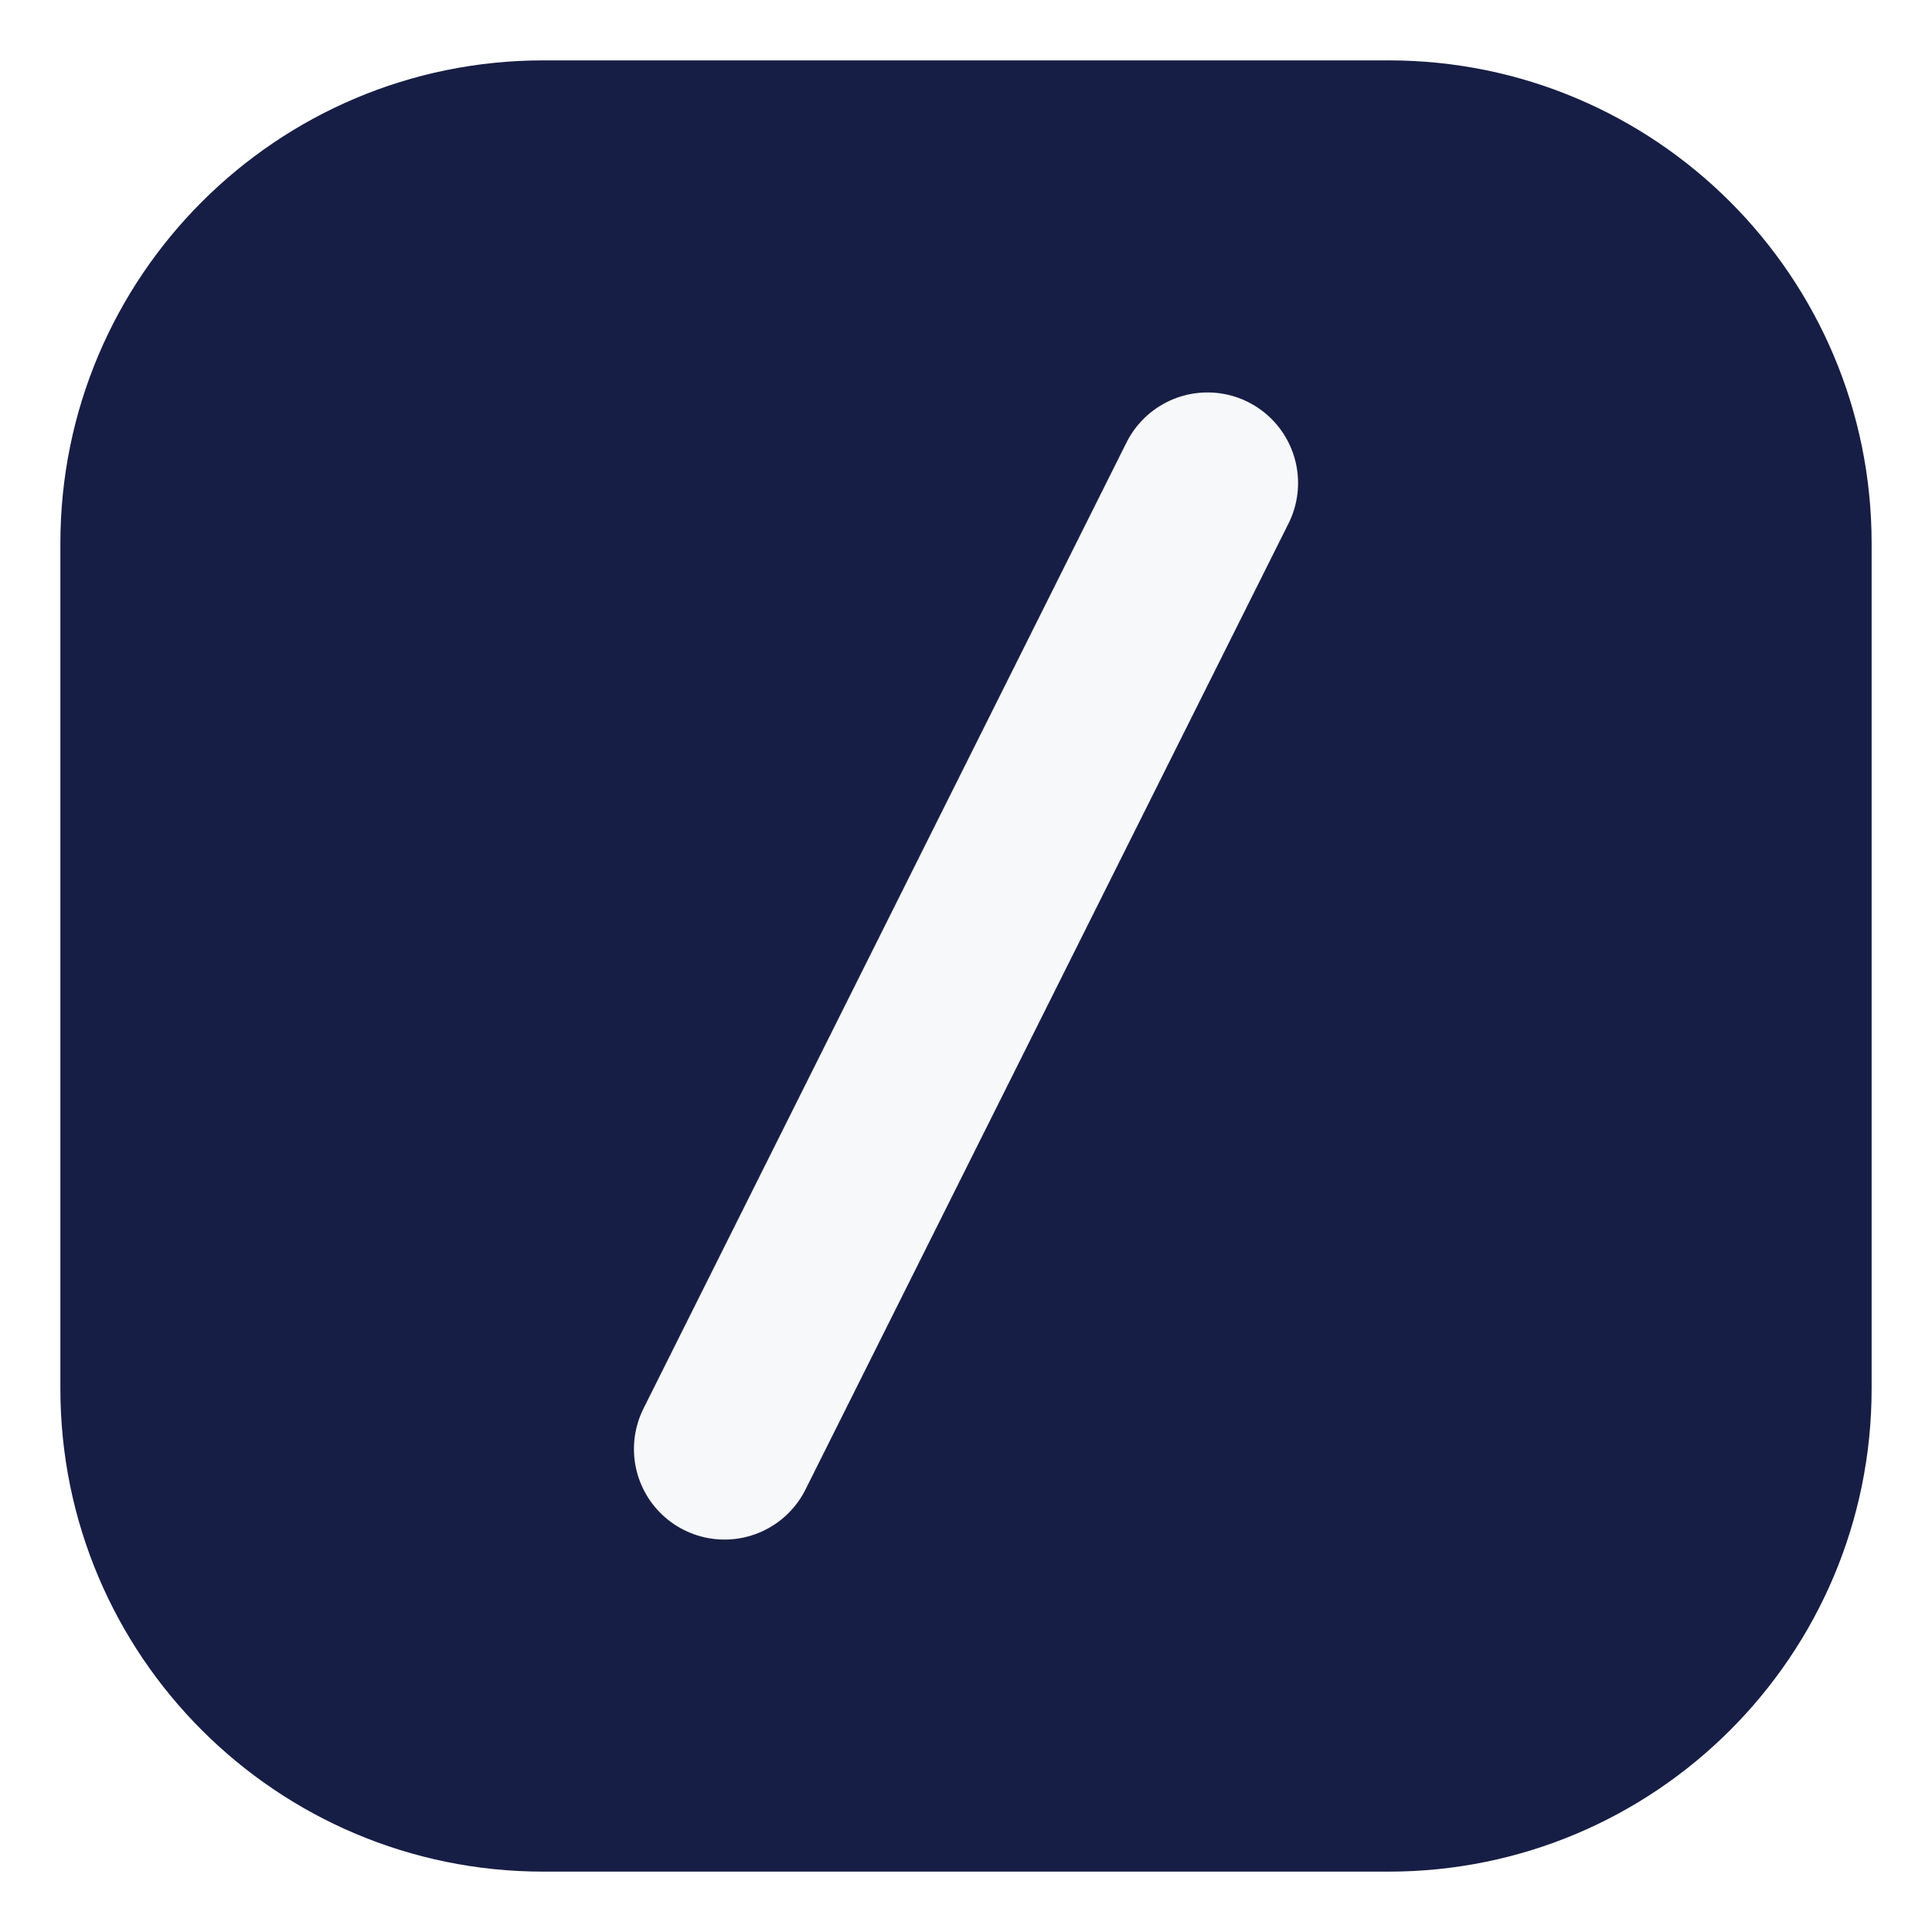
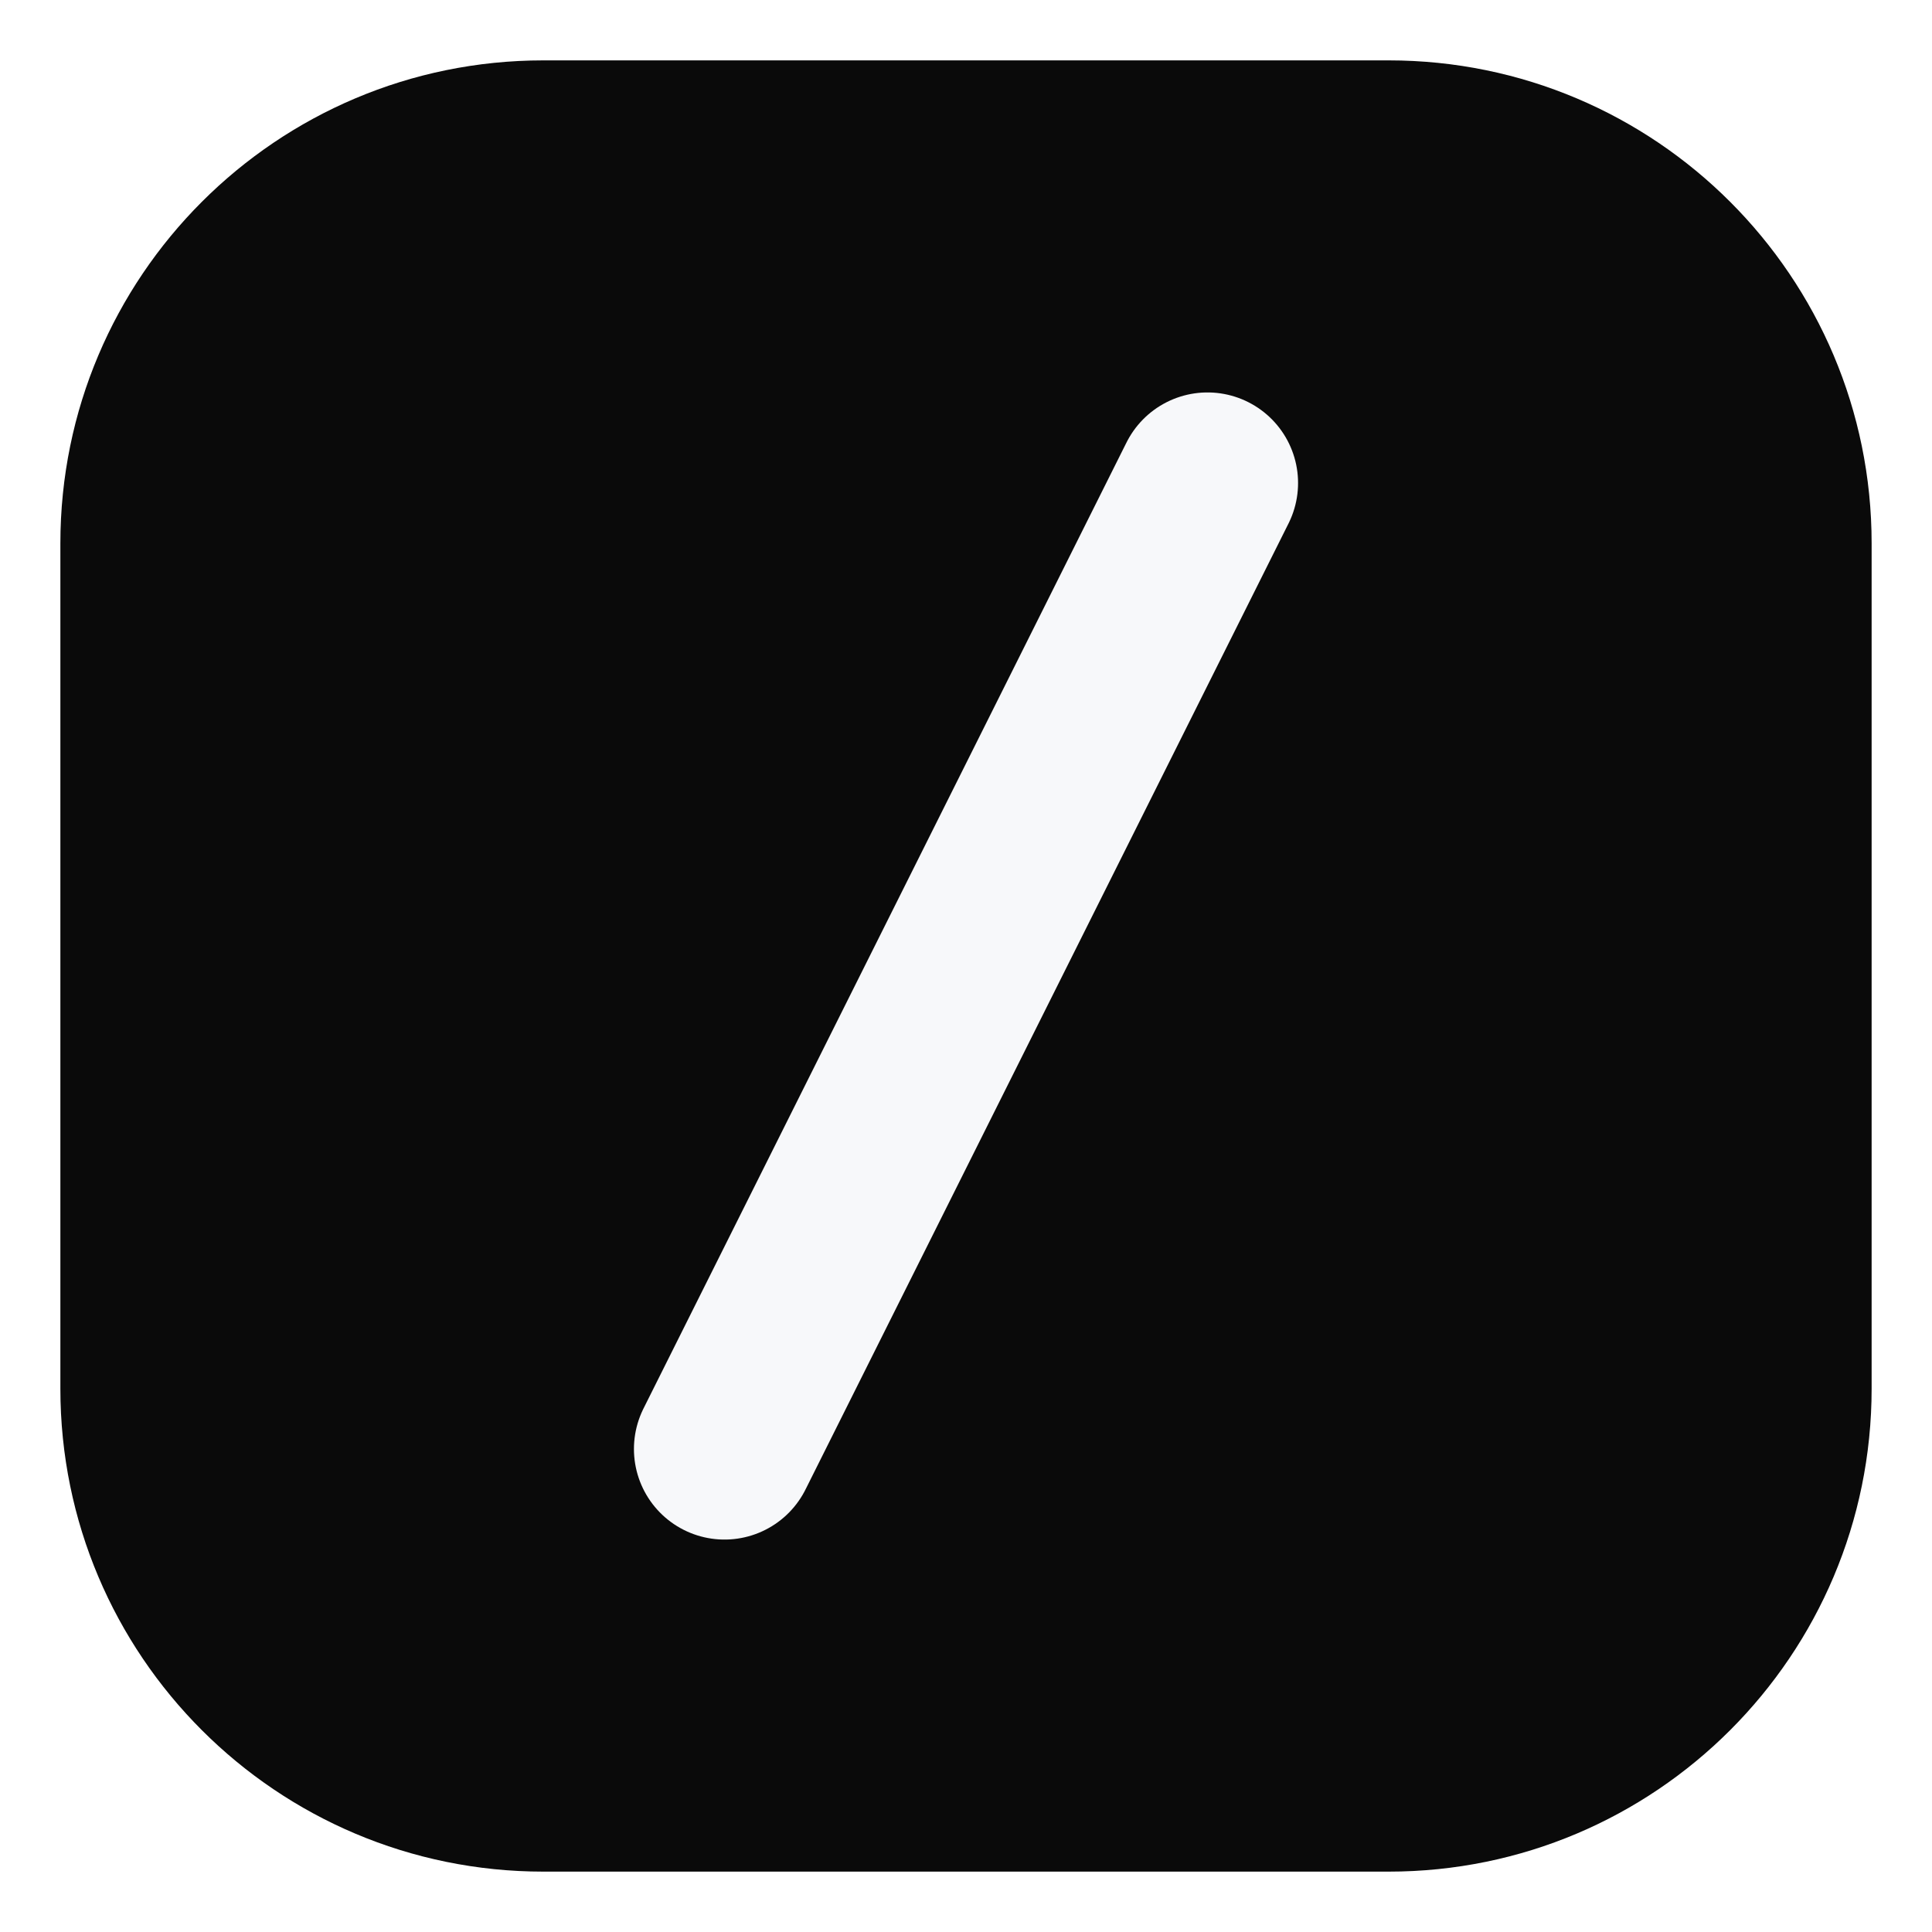
<svg xmlns="http://www.w3.org/2000/svg" viewBox="0 0 64 64" fill="none">
-   <rect x="2" y="2" width="60" height="60" rx="16" fill="#171E45" />
+   <rect x="2" y="2" width="60" height="60" rx="16" fill="#0A0A0A" />
  <path d="M40 16 L24 48" stroke="#F7F8FA" stroke-width="6" stroke-linecap="round" />
</svg>
